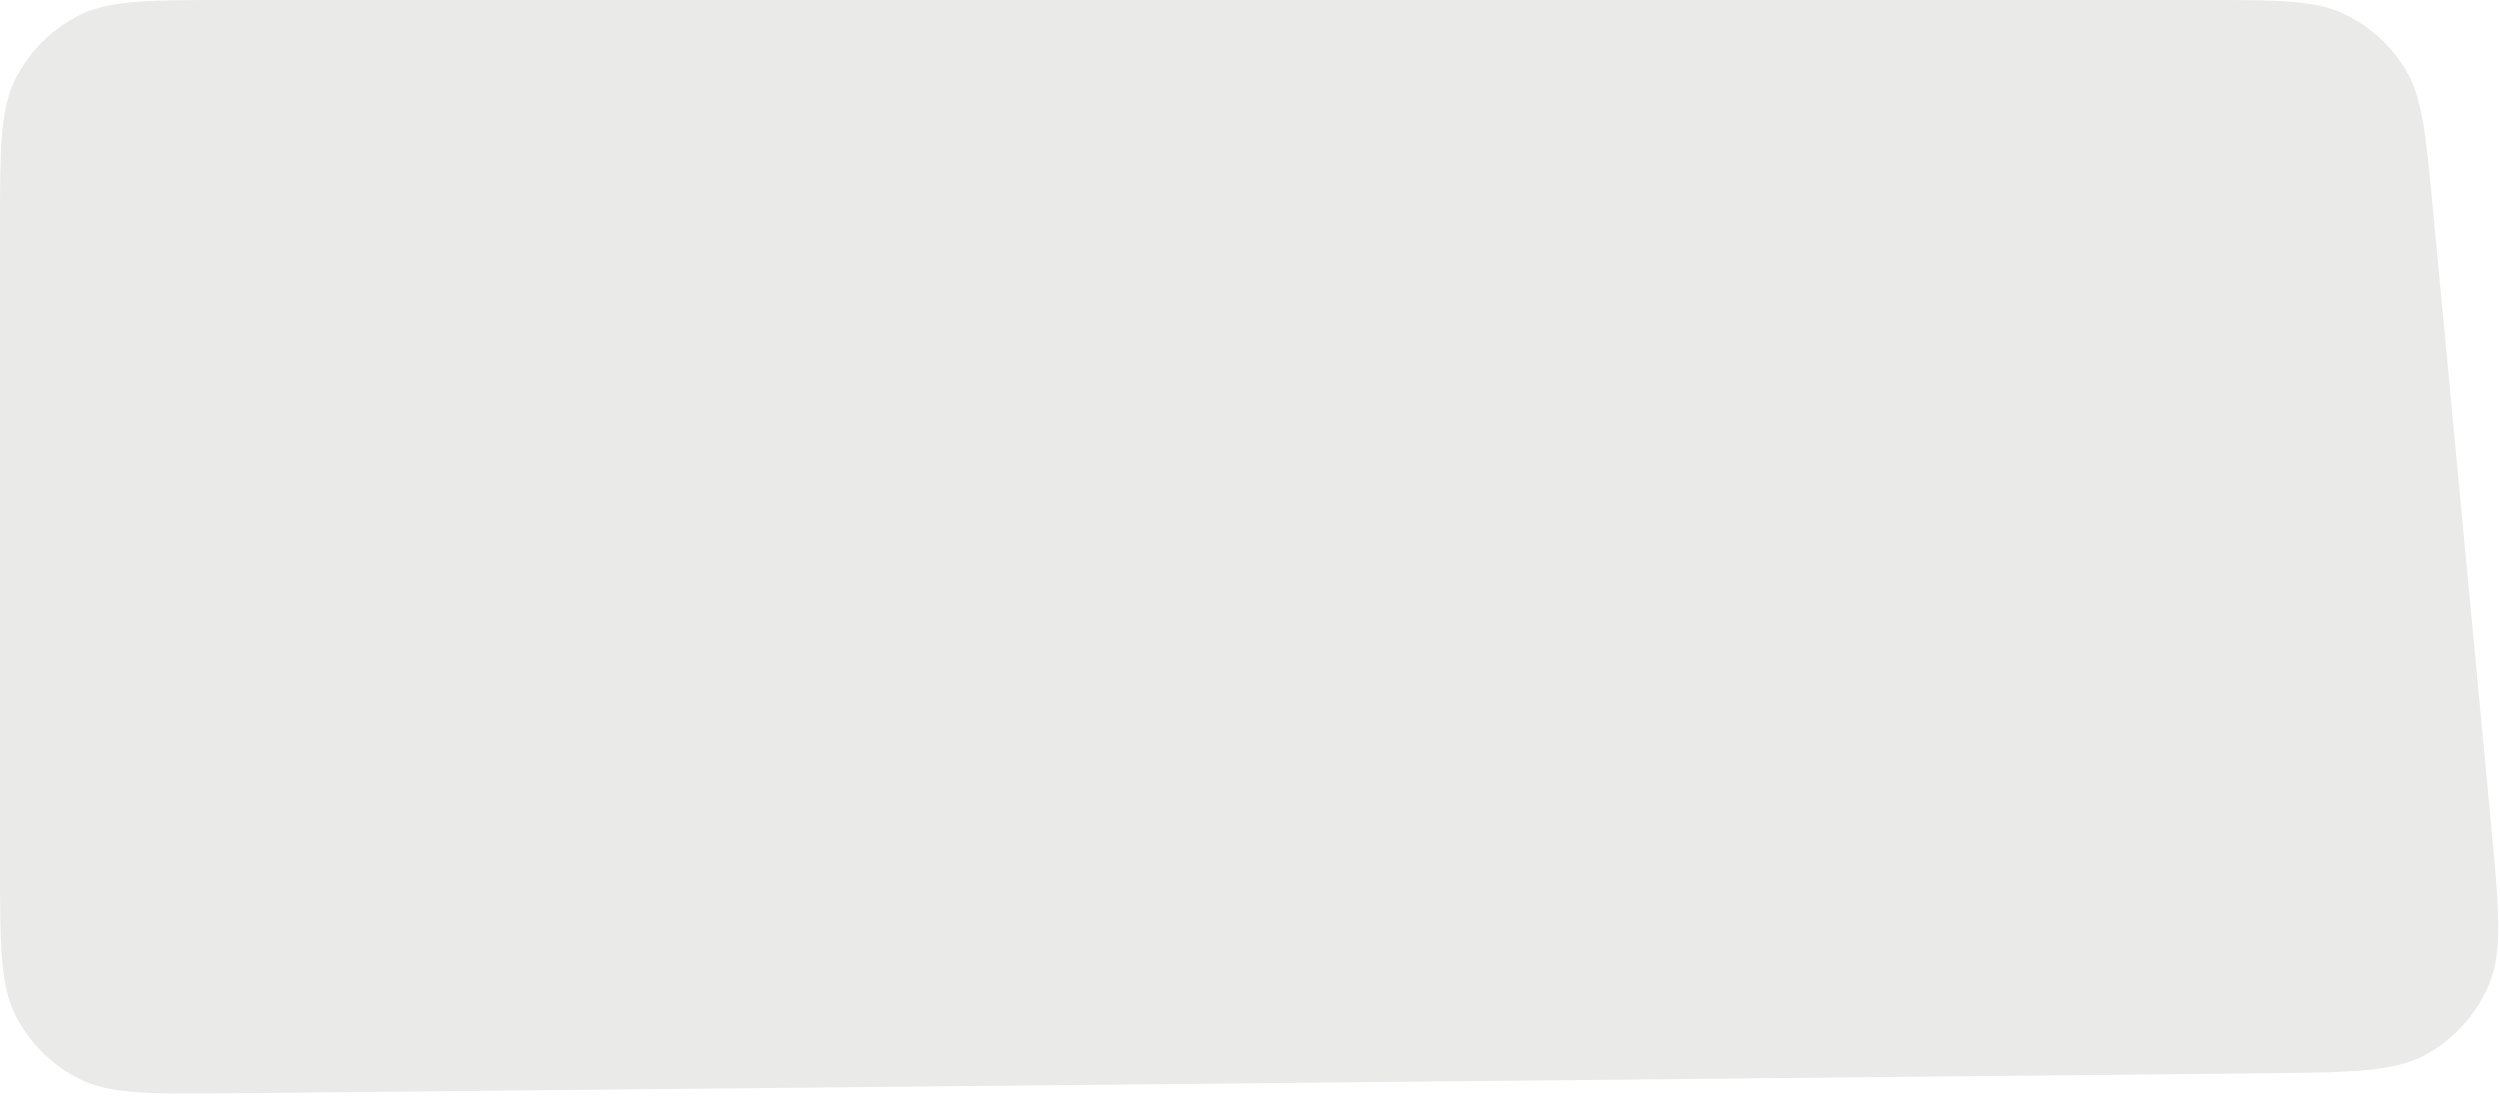
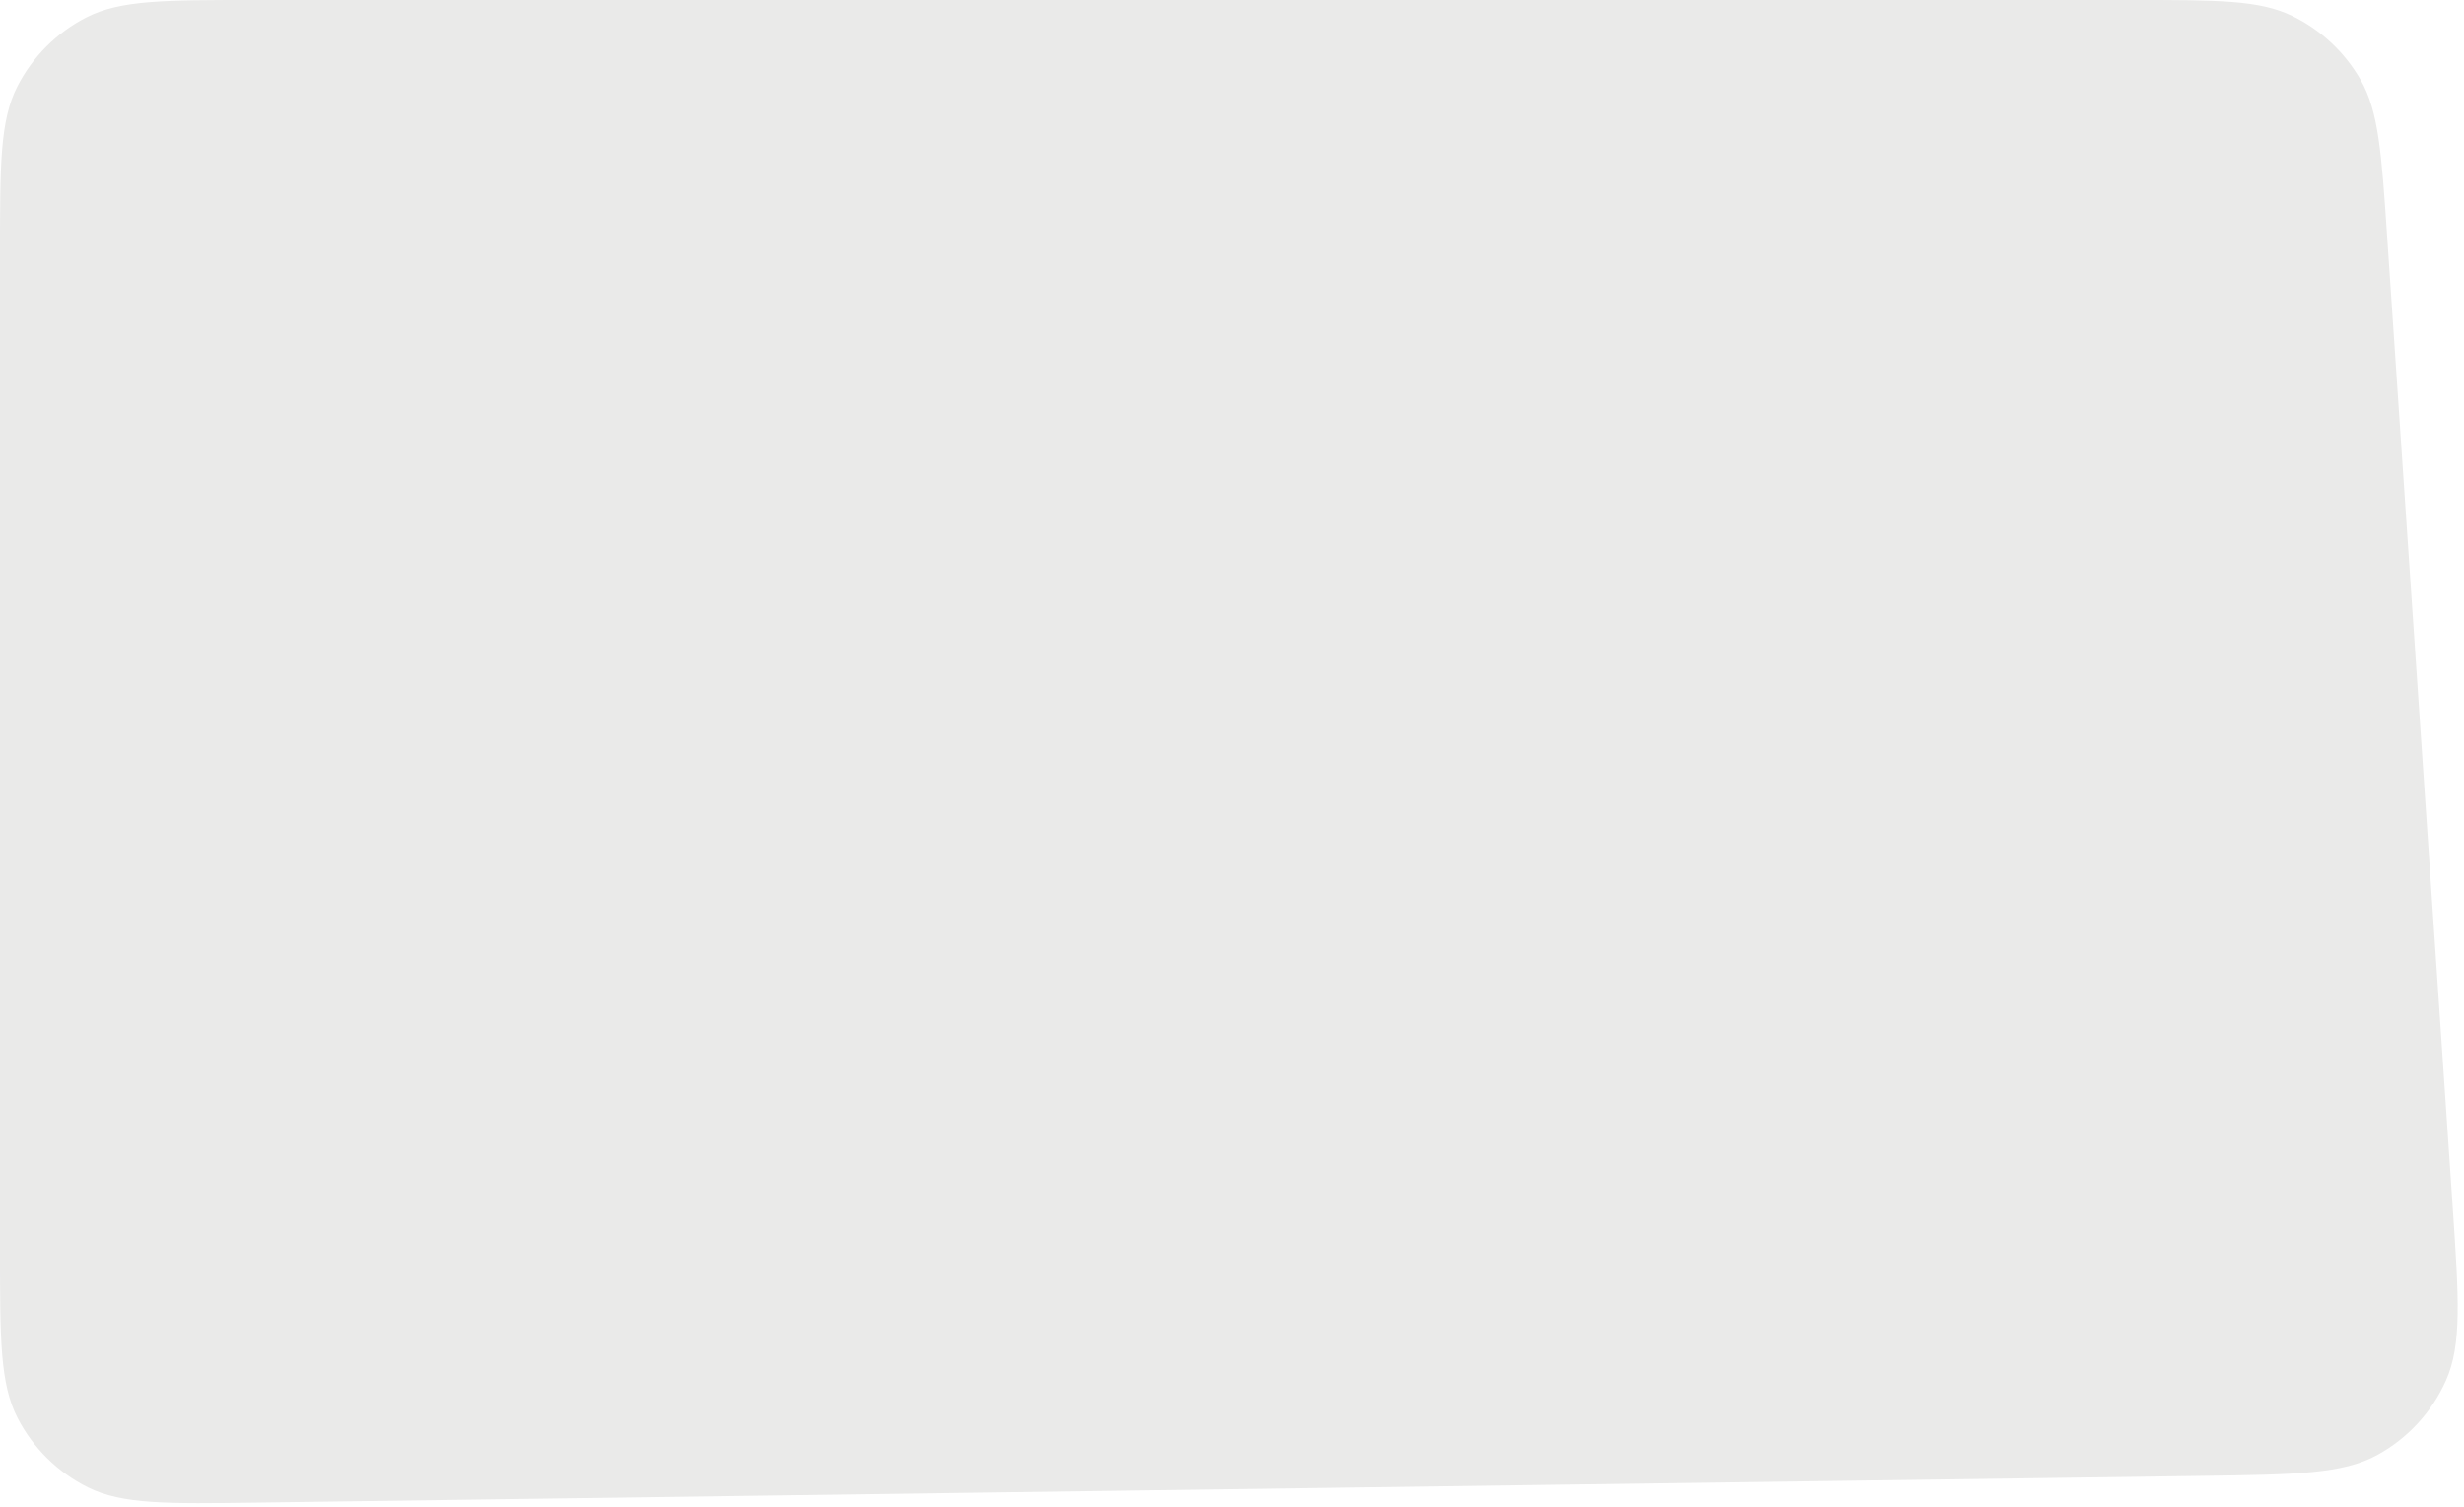
- <svg xmlns="http://www.w3.org/2000/svg" width="696" height="305" viewBox="0 0 696 305" fill="none">
-   <path d="M693.448 228.783C695.722 252.847 696.859 264.878 692.888 274.209C689.4 282.407 683.274 289.205 675.483 293.526C666.615 298.445 654.531 298.564 630.361 298.801L64.629 304.364C42.029 304.587 30.728 304.698 22.086 300.369C14.485 296.562 8.295 290.432 4.413 282.869C0 274.27 0 262.969 0 240.368V64C0 41.598 0 30.397 4.36 21.84C8.195 14.314 14.314 8.195 21.84 4.36C30.397 0 41.598 0 64 0H613.59C634.154 0 644.436 0 652.574 3.861C659.741 7.261 665.735 12.715 669.795 19.531C674.404 27.269 675.371 37.506 677.306 57.979L693.448 228.783Z" fill="#EAEAE9" />
+ <svg xmlns="http://www.w3.org/2000/svg" width="373" height="228" viewBox="0 0 373 228" fill="none">
+   <path d="M371.269 182.427C372.22 196.503 372.695 203.541 370.263 208.989C368.125 213.778 364.477 217.735 359.877 220.254C354.644 223.121 347.591 223.218 333.485 223.412L38.928 227.464C25.32 227.652 18.516 227.745 13.311 225.156C8.732 222.878 5.001 219.198 2.661 214.651C0 209.482 0 202.677 0 189.068V38.4C0 24.959 0 18.238 2.616 13.104C4.917 8.588 8.588 4.917 13.104 2.616C18.238 0 24.959 0 38.4 0H323.054C335.698 0 342.02 0 346.975 2.4C351.337 4.513 354.958 7.897 357.36 12.107C360.088 16.889 360.514 23.197 361.366 35.812L371.269 182.427Z" fill="#EAEAE9" />
</svg>
